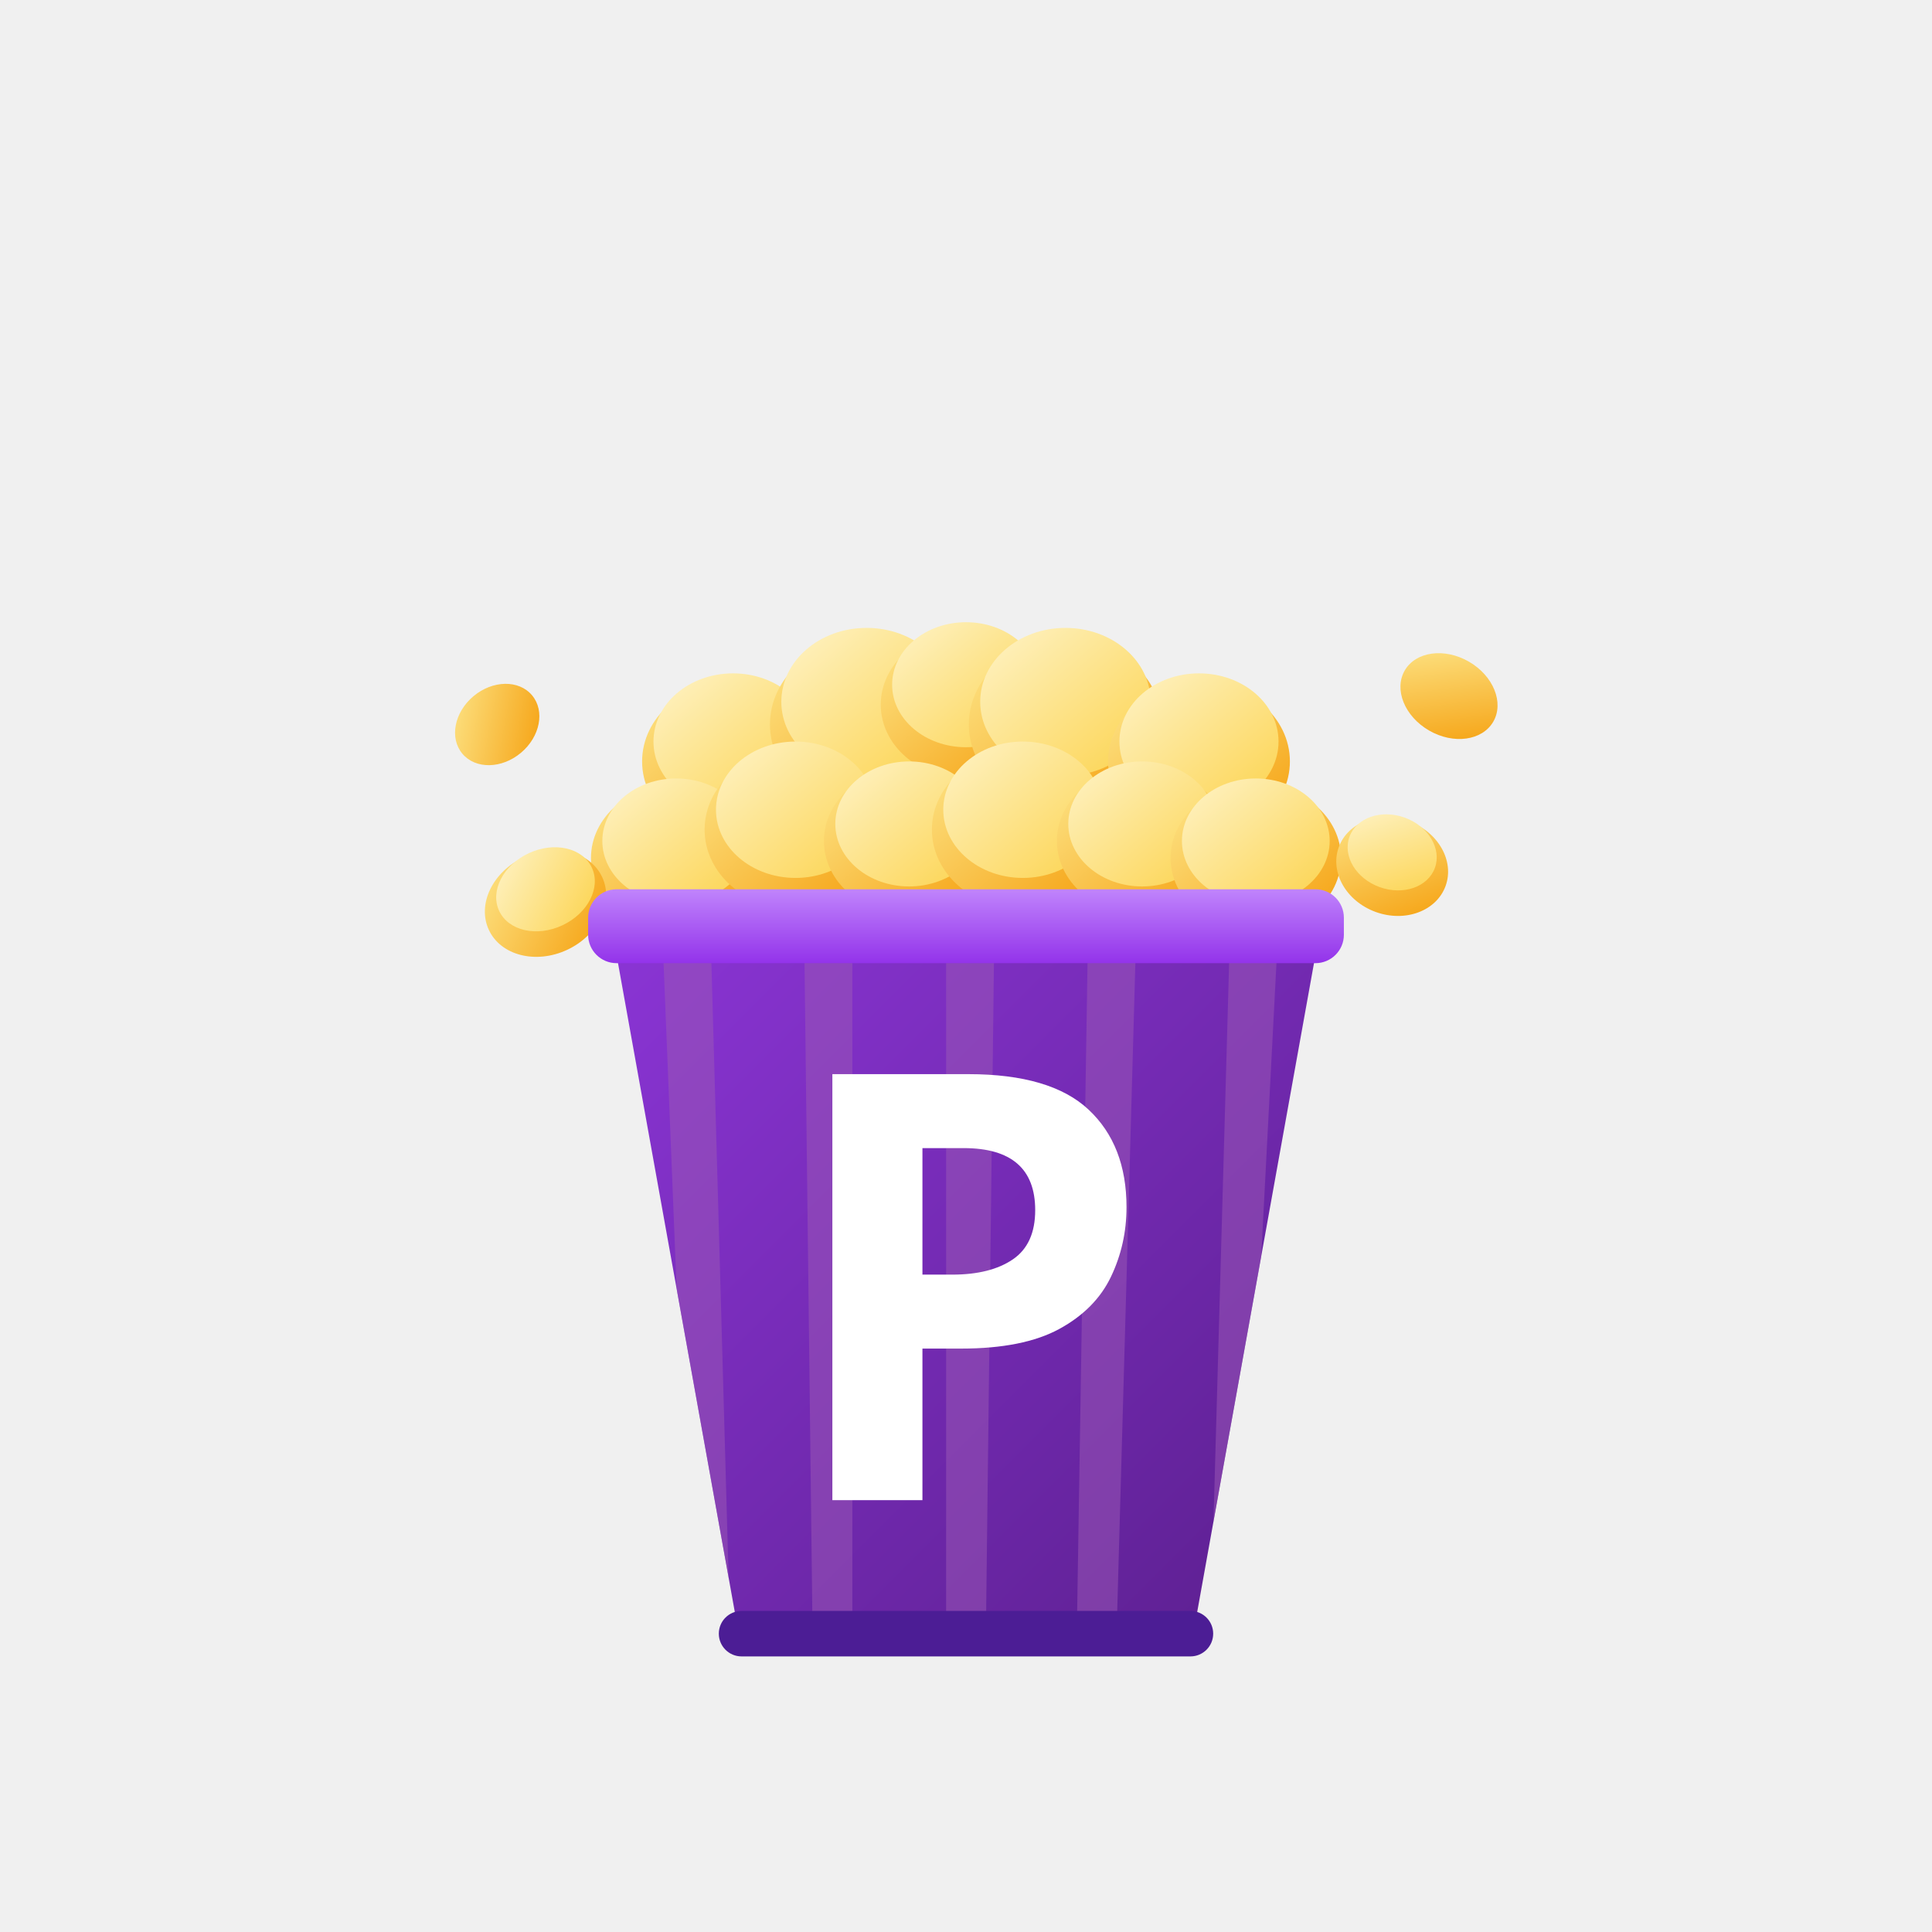
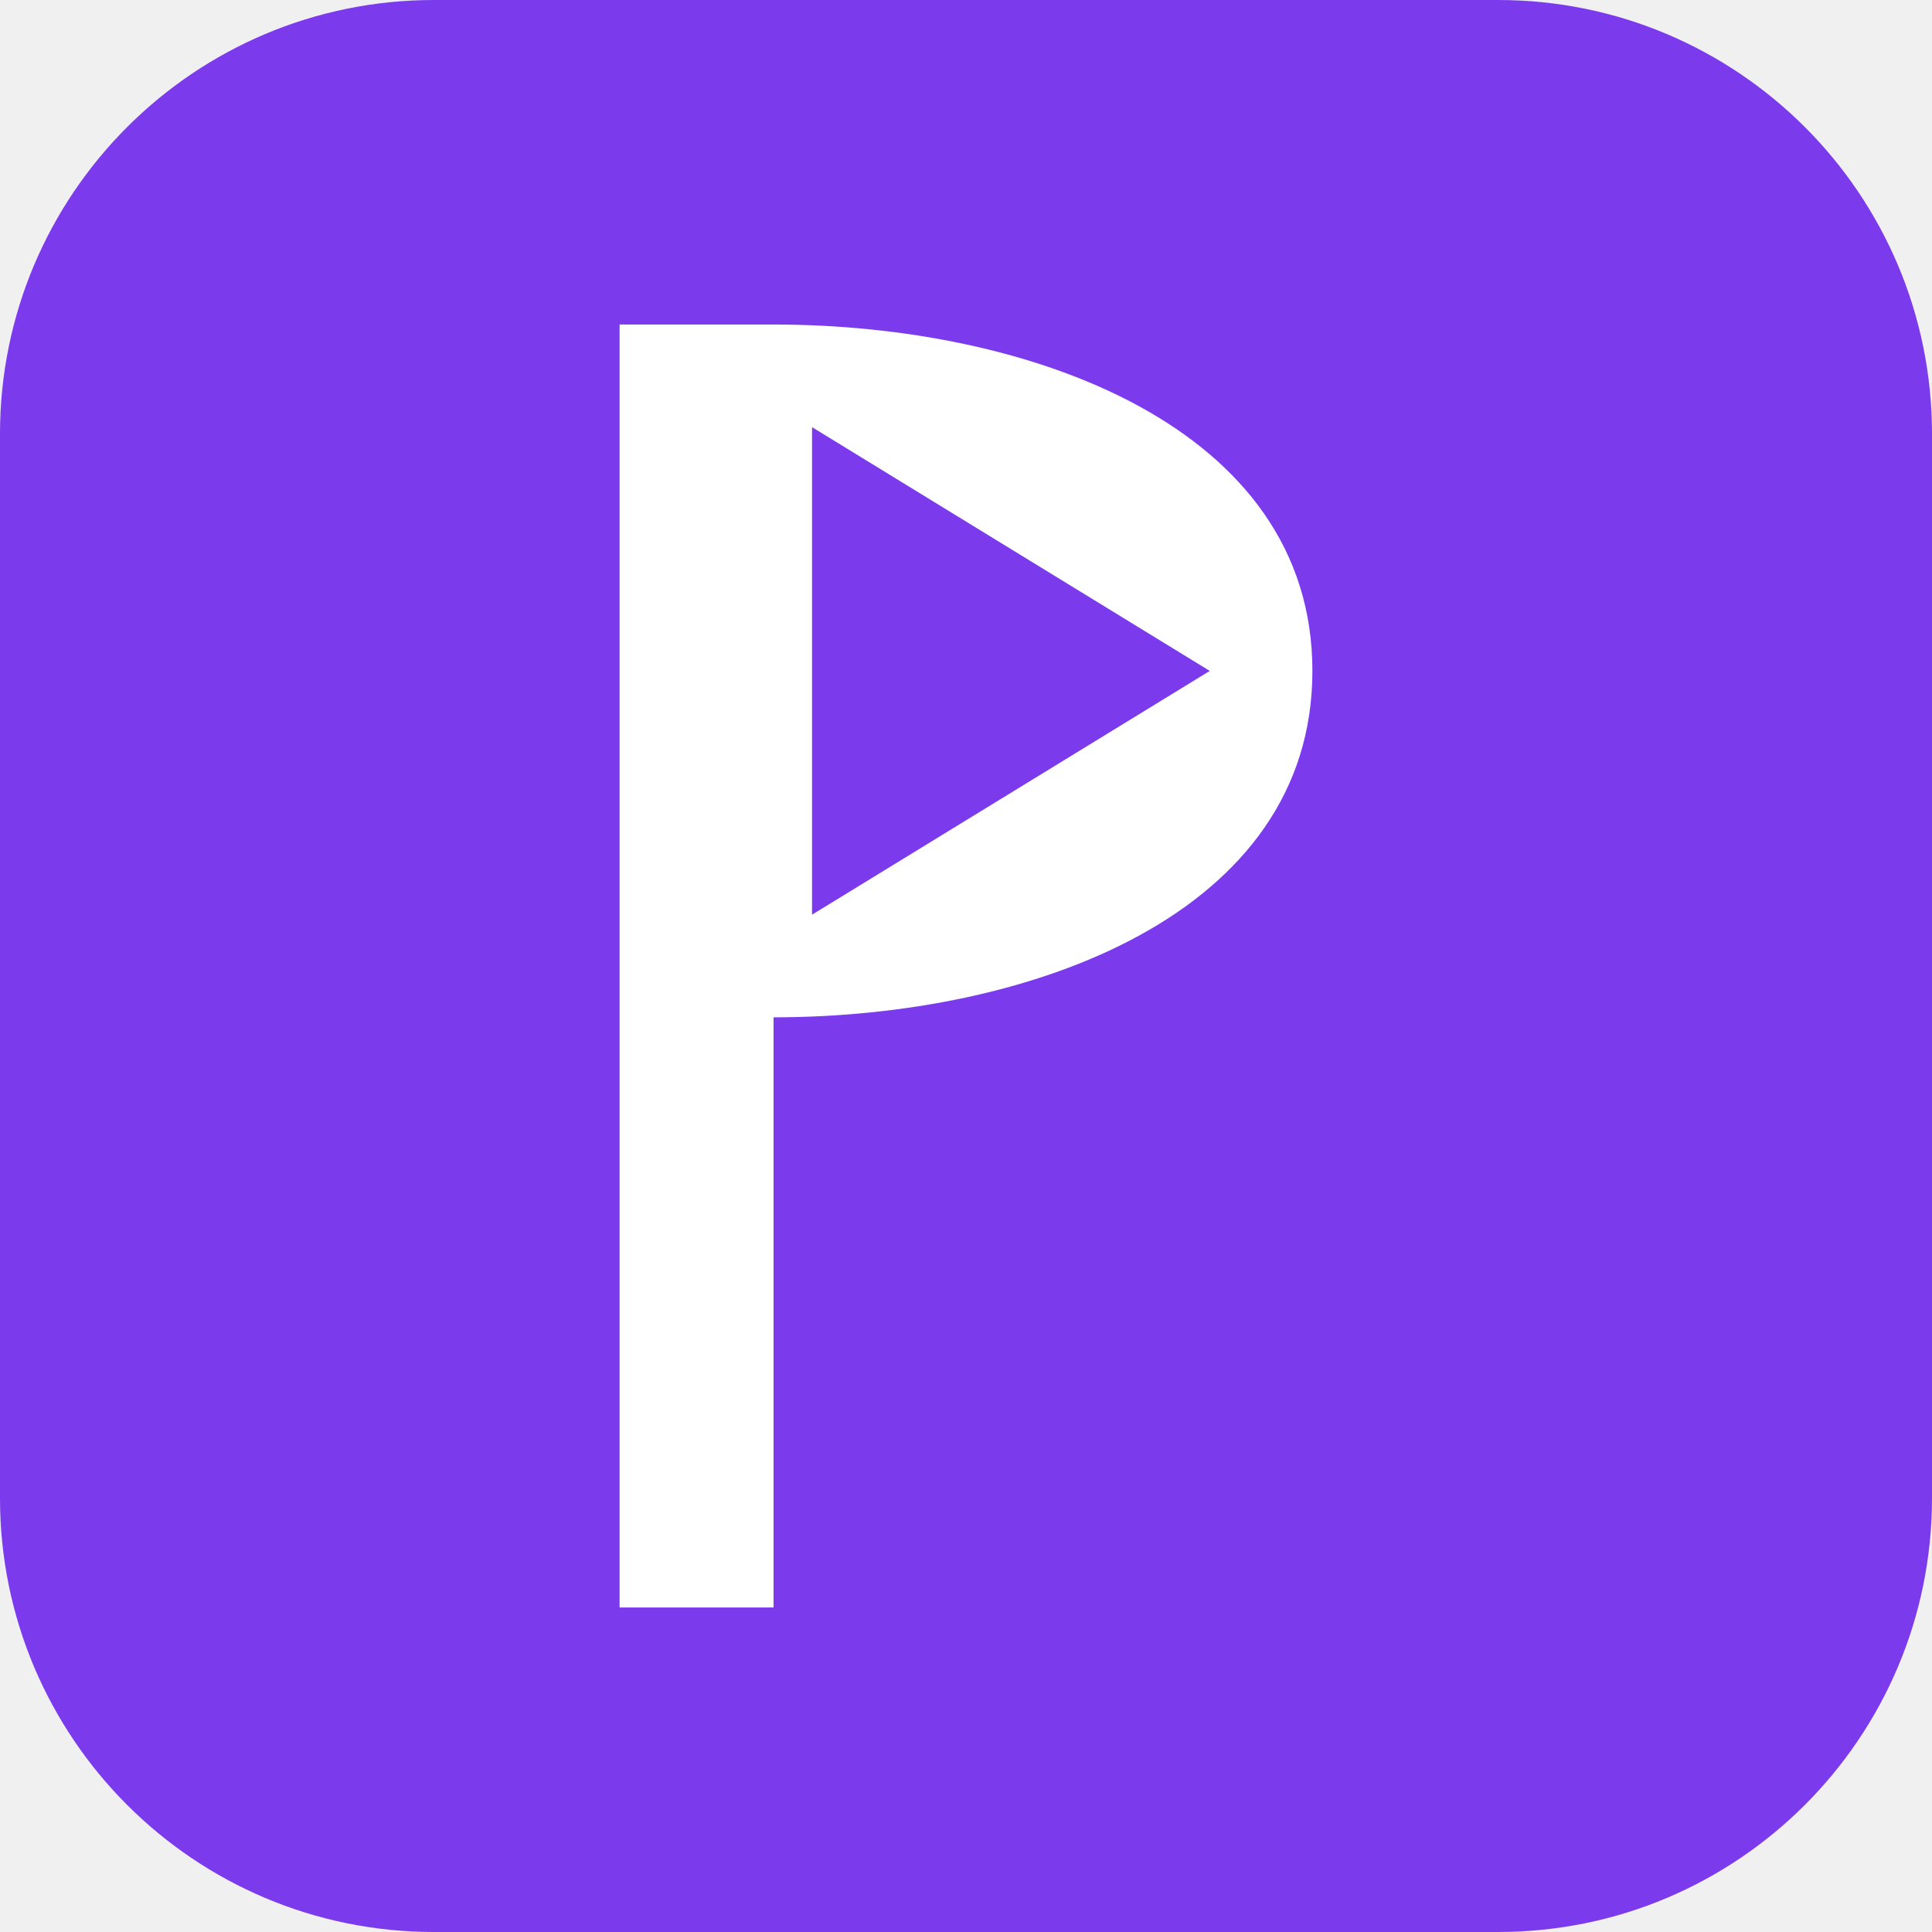
- <svg xmlns="http://www.w3.org/2000/svg" width="100%" viewBox="0 0 680 680">
-   <defs>
-     <linearGradient id="bucket" x1="0%" y1="0%" x2="100%" y2="100%">
-       <stop offset="0%" stop-color="#8B35D6" />
-       <stop offset="100%" stop-color="#5B1F8E" />
-     </linearGradient>
-     <linearGradient id="corn1" x1="0%" y1="0%" x2="100%" y2="100%">
-       <stop offset="0%" stop-color="#FDE68A" />
-       <stop offset="100%" stop-color="#F59E0B" />
-     </linearGradient>
-     <linearGradient id="corn2" x1="0%" y1="0%" x2="100%" y2="100%">
-       <stop offset="0%" stop-color="#FEF3C7" />
-       <stop offset="100%" stop-color="#FCD34D" />
-     </linearGradient>
-     <linearGradient id="rim" x1="0%" y1="0%" x2="0%" y2="100%">
-       <stop offset="0%" stop-color="#C084FC" />
-       <stop offset="100%" stop-color="#9333EA" />
-     </linearGradient>
-     <clipPath id="bucketclip">
-       <polygon points="215,325 260,575 420,575 465,325" />
-     </clipPath>
-   </defs>
-   <ellipse cx="258" cy="268" rx="32" ry="28" fill="url(#corn1)" style="stroke:none;color:rgb(255, 255, 255);stroke-width:1px;stroke-linecap:butt;stroke-linejoin:miter;opacity:1;font-family:&quot;Anthropic Sans&quot;, -apple-system, BlinkMacSystemFont, &quot;Segoe UI&quot;, sans-serif;font-size:16px;font-weight:400;text-anchor:start;dominant-baseline:auto" />
-   <ellipse cx="258" cy="261" rx="28" ry="24" fill="url(#corn2)" style="stroke:none;color:rgb(255, 255, 255);stroke-width:1px;stroke-linecap:butt;stroke-linejoin:miter;opacity:1;font-family:&quot;Anthropic Sans&quot;, -apple-system, BlinkMacSystemFont, &quot;Segoe UI&quot;, sans-serif;font-size:16px;font-weight:400;text-anchor:start;dominant-baseline:auto" />
-   <ellipse cx="305" cy="255" rx="34" ry="30" fill="url(#corn1)" style="stroke:none;color:rgb(255, 255, 255);stroke-width:1px;stroke-linecap:butt;stroke-linejoin:miter;opacity:1;font-family:&quot;Anthropic Sans&quot;, -apple-system, BlinkMacSystemFont, &quot;Segoe UI&quot;, sans-serif;font-size:16px;font-weight:400;text-anchor:start;dominant-baseline:auto" />
-   <ellipse cx="305" cy="247" rx="30" ry="26" fill="url(#corn2)" style="stroke:none;color:rgb(255, 255, 255);stroke-width:1px;stroke-linecap:butt;stroke-linejoin:miter;opacity:1;font-family:&quot;Anthropic Sans&quot;, -apple-system, BlinkMacSystemFont, &quot;Segoe UI&quot;, sans-serif;font-size:16px;font-weight:400;text-anchor:start;dominant-baseline:auto" />
-   <ellipse cx="340" cy="248" rx="30" ry="26" fill="url(#corn1)" style="stroke:none;color:rgb(255, 255, 255);stroke-width:1px;stroke-linecap:butt;stroke-linejoin:miter;opacity:1;font-family:&quot;Anthropic Sans&quot;, -apple-system, BlinkMacSystemFont, &quot;Segoe UI&quot;, sans-serif;font-size:16px;font-weight:400;text-anchor:start;dominant-baseline:auto" />
-   <ellipse cx="340" cy="241" rx="26" ry="22" fill="url(#corn2)" style="stroke:none;color:rgb(255, 255, 255);stroke-width:1px;stroke-linecap:butt;stroke-linejoin:miter;opacity:1;font-family:&quot;Anthropic Sans&quot;, -apple-system, BlinkMacSystemFont, &quot;Segoe UI&quot;, sans-serif;font-size:16px;font-weight:400;text-anchor:start;dominant-baseline:auto" />
-   <ellipse cx="375" cy="255" rx="34" ry="30" fill="url(#corn1)" style="stroke:none;color:rgb(255, 255, 255);stroke-width:1px;stroke-linecap:butt;stroke-linejoin:miter;opacity:1;font-family:&quot;Anthropic Sans&quot;, -apple-system, BlinkMacSystemFont, &quot;Segoe UI&quot;, sans-serif;font-size:16px;font-weight:400;text-anchor:start;dominant-baseline:auto" />
-   <ellipse cx="375" cy="247" rx="30" ry="26" fill="url(#corn2)" style="stroke:none;color:rgb(255, 255, 255);stroke-width:1px;stroke-linecap:butt;stroke-linejoin:miter;opacity:1;font-family:&quot;Anthropic Sans&quot;, -apple-system, BlinkMacSystemFont, &quot;Segoe UI&quot;, sans-serif;font-size:16px;font-weight:400;text-anchor:start;dominant-baseline:auto" />
-   <ellipse cx="422" cy="268" rx="32" ry="28" fill="url(#corn1)" style="stroke:none;color:rgb(255, 255, 255);stroke-width:1px;stroke-linecap:butt;stroke-linejoin:miter;opacity:1;font-family:&quot;Anthropic Sans&quot;, -apple-system, BlinkMacSystemFont, &quot;Segoe UI&quot;, sans-serif;font-size:16px;font-weight:400;text-anchor:start;dominant-baseline:auto" />
-   <ellipse cx="422" cy="261" rx="28" ry="24" fill="url(#corn2)" style="stroke:none;color:rgb(255, 255, 255);stroke-width:1px;stroke-linecap:butt;stroke-linejoin:miter;opacity:1;font-family:&quot;Anthropic Sans&quot;, -apple-system, BlinkMacSystemFont, &quot;Segoe UI&quot;, sans-serif;font-size:16px;font-weight:400;text-anchor:start;dominant-baseline:auto" />
-   <ellipse cx="238" cy="302" rx="30" ry="26" fill="url(#corn1)" style="stroke:none;color:rgb(255, 255, 255);stroke-width:1px;stroke-linecap:butt;stroke-linejoin:miter;opacity:1;font-family:&quot;Anthropic Sans&quot;, -apple-system, BlinkMacSystemFont, &quot;Segoe UI&quot;, sans-serif;font-size:16px;font-weight:400;text-anchor:start;dominant-baseline:auto" />
-   <ellipse cx="238" cy="296" rx="26" ry="22" fill="url(#corn2)" style="stroke:none;color:rgb(255, 255, 255);stroke-width:1px;stroke-linecap:butt;stroke-linejoin:miter;opacity:1;font-family:&quot;Anthropic Sans&quot;, -apple-system, BlinkMacSystemFont, &quot;Segoe UI&quot;, sans-serif;font-size:16px;font-weight:400;text-anchor:start;dominant-baseline:auto" />
-   <ellipse cx="280" cy="292" rx="32" ry="28" fill="url(#corn1)" style="stroke:none;color:rgb(255, 255, 255);stroke-width:1px;stroke-linecap:butt;stroke-linejoin:miter;opacity:1;font-family:&quot;Anthropic Sans&quot;, -apple-system, BlinkMacSystemFont, &quot;Segoe UI&quot;, sans-serif;font-size:16px;font-weight:400;text-anchor:start;dominant-baseline:auto" />
-   <ellipse cx="280" cy="285" rx="28" ry="24" fill="url(#corn2)" style="stroke:none;color:rgb(255, 255, 255);stroke-width:1px;stroke-linecap:butt;stroke-linejoin:miter;opacity:1;font-family:&quot;Anthropic Sans&quot;, -apple-system, BlinkMacSystemFont, &quot;Segoe UI&quot;, sans-serif;font-size:16px;font-weight:400;text-anchor:start;dominant-baseline:auto" />
-   <ellipse cx="320" cy="296" rx="30" ry="26" fill="url(#corn1)" style="stroke:none;color:rgb(255, 255, 255);stroke-width:1px;stroke-linecap:butt;stroke-linejoin:miter;opacity:1;font-family:&quot;Anthropic Sans&quot;, -apple-system, BlinkMacSystemFont, &quot;Segoe UI&quot;, sans-serif;font-size:16px;font-weight:400;text-anchor:start;dominant-baseline:auto" />
-   <ellipse cx="320" cy="290" rx="26" ry="22" fill="url(#corn2)" style="stroke:none;color:rgb(255, 255, 255);stroke-width:1px;stroke-linecap:butt;stroke-linejoin:miter;opacity:1;font-family:&quot;Anthropic Sans&quot;, -apple-system, BlinkMacSystemFont, &quot;Segoe UI&quot;, sans-serif;font-size:16px;font-weight:400;text-anchor:start;dominant-baseline:auto" />
-   <ellipse cx="360" cy="292" rx="32" ry="28" fill="url(#corn1)" style="stroke:none;color:rgb(255, 255, 255);stroke-width:1px;stroke-linecap:butt;stroke-linejoin:miter;opacity:1;font-family:&quot;Anthropic Sans&quot;, -apple-system, BlinkMacSystemFont, &quot;Segoe UI&quot;, sans-serif;font-size:16px;font-weight:400;text-anchor:start;dominant-baseline:auto" />
-   <ellipse cx="360" cy="285" rx="28" ry="24" fill="url(#corn2)" style="stroke:none;color:rgb(255, 255, 255);stroke-width:1px;stroke-linecap:butt;stroke-linejoin:miter;opacity:1;font-family:&quot;Anthropic Sans&quot;, -apple-system, BlinkMacSystemFont, &quot;Segoe UI&quot;, sans-serif;font-size:16px;font-weight:400;text-anchor:start;dominant-baseline:auto" />
-   <ellipse cx="402" cy="296" rx="30" ry="26" fill="url(#corn1)" style="stroke:none;color:rgb(255, 255, 255);stroke-width:1px;stroke-linecap:butt;stroke-linejoin:miter;opacity:1;font-family:&quot;Anthropic Sans&quot;, -apple-system, BlinkMacSystemFont, &quot;Segoe UI&quot;, sans-serif;font-size:16px;font-weight:400;text-anchor:start;dominant-baseline:auto" />
-   <ellipse cx="402" cy="290" rx="26" ry="22" fill="url(#corn2)" style="stroke:none;color:rgb(255, 255, 255);stroke-width:1px;stroke-linecap:butt;stroke-linejoin:miter;opacity:1;font-family:&quot;Anthropic Sans&quot;, -apple-system, BlinkMacSystemFont, &quot;Segoe UI&quot;, sans-serif;font-size:16px;font-weight:400;text-anchor:start;dominant-baseline:auto" />
-   <ellipse cx="442" cy="302" rx="30" ry="26" fill="url(#corn1)" style="stroke:none;color:rgb(255, 255, 255);stroke-width:1px;stroke-linecap:butt;stroke-linejoin:miter;opacity:1;font-family:&quot;Anthropic Sans&quot;, -apple-system, BlinkMacSystemFont, &quot;Segoe UI&quot;, sans-serif;font-size:16px;font-weight:400;text-anchor:start;dominant-baseline:auto" />
-   <ellipse cx="442" cy="296" rx="26" ry="22" fill="url(#corn2)" style="stroke:none;color:rgb(255, 255, 255);stroke-width:1px;stroke-linecap:butt;stroke-linejoin:miter;opacity:1;font-family:&quot;Anthropic Sans&quot;, -apple-system, BlinkMacSystemFont, &quot;Segoe UI&quot;, sans-serif;font-size:16px;font-weight:400;text-anchor:start;dominant-baseline:auto" />
-   <ellipse cx="192" cy="318" rx="22" ry="18" fill="url(#corn1)" transform="rotate(-25,192,318)" style="stroke:none;color:rgb(255, 255, 255);stroke-width:1px;stroke-linecap:butt;stroke-linejoin:miter;opacity:1;font-family:&quot;Anthropic Sans&quot;, -apple-system, BlinkMacSystemFont, &quot;Segoe UI&quot;, sans-serif;font-size:16px;font-weight:400;text-anchor:start;dominant-baseline:auto" />
-   <ellipse cx="192" cy="313" rx="18" ry="14" fill="url(#corn2)" transform="rotate(-25,192,313)" style="stroke:none;color:rgb(255, 255, 255);stroke-width:1px;stroke-linecap:butt;stroke-linejoin:miter;opacity:1;font-family:&quot;Anthropic Sans&quot;, -apple-system, BlinkMacSystemFont, &quot;Segoe UI&quot;, sans-serif;font-size:16px;font-weight:400;text-anchor:start;dominant-baseline:auto" />
-   <ellipse cx="490" cy="305" rx="20" ry="17" fill="url(#corn1)" transform="rotate(20,490,305)" style="stroke:none;color:rgb(255, 255, 255);stroke-width:1px;stroke-linecap:butt;stroke-linejoin:miter;opacity:1;font-family:&quot;Anthropic Sans&quot;, -apple-system, BlinkMacSystemFont, &quot;Segoe UI&quot;, sans-serif;font-size:16px;font-weight:400;text-anchor:start;dominant-baseline:auto" />
-   <ellipse cx="490" cy="300" rx="16" ry="13" fill="url(#corn2)" transform="rotate(20,490,300)" style="stroke:none;color:rgb(255, 255, 255);stroke-width:1px;stroke-linecap:butt;stroke-linejoin:miter;opacity:1;font-family:&quot;Anthropic Sans&quot;, -apple-system, BlinkMacSystemFont, &quot;Segoe UI&quot;, sans-serif;font-size:16px;font-weight:400;text-anchor:start;dominant-baseline:auto" />
-   <ellipse cx="175" cy="255" rx="16" ry="13" fill="url(#corn1)" transform="rotate(-40,175,255)" style="stroke:none;color:rgb(255, 255, 255);stroke-width:1px;stroke-linecap:butt;stroke-linejoin:miter;opacity:1;font-family:&quot;Anthropic Sans&quot;, -apple-system, BlinkMacSystemFont, &quot;Segoe UI&quot;, sans-serif;font-size:16px;font-weight:400;text-anchor:start;dominant-baseline:auto" />
-   <ellipse cx="510" cy="245" rx="18" ry="14" fill="url(#corn1)" transform="rotate(30,510,245)" style="stroke:none;color:rgb(255, 255, 255);stroke-width:1px;stroke-linecap:butt;stroke-linejoin:miter;opacity:1;font-family:&quot;Anthropic Sans&quot;, -apple-system, BlinkMacSystemFont, &quot;Segoe UI&quot;, sans-serif;font-size:16px;font-weight:400;text-anchor:start;dominant-baseline:auto" />
-   <polygon points="215,325 260,575 420,575 465,325" fill="url(#bucket)" style="stroke:none;color:rgb(255, 255, 255);stroke-width:1px;stroke-linecap:butt;stroke-linejoin:miter;opacity:1;font-family:&quot;Anthropic Sans&quot;, -apple-system, BlinkMacSystemFont, &quot;Segoe UI&quot;, sans-serif;font-size:16px;font-weight:400;text-anchor:start;dominant-baseline:auto" />
-   <g clip-path="url(#bucketclip)" style="fill:rgb(0, 0, 0);stroke:none;color:rgb(255, 255, 255);stroke-width:1px;stroke-linecap:butt;stroke-linejoin:miter;opacity:1;font-family:&quot;Anthropic Sans&quot;, -apple-system, BlinkMacSystemFont, &quot;Segoe UI&quot;, sans-serif;font-size:16px;font-weight:400;text-anchor:start;dominant-baseline:auto">
-     <polygon points="233,325 243,575 257,575 250,325" fill="#9B59B6" opacity="0.5" style="fill:rgb(155, 89, 182);stroke:none;color:rgb(255, 255, 255);stroke-width:1px;stroke-linecap:butt;stroke-linejoin:miter;opacity:0.5;font-family:&quot;Anthropic Sans&quot;, -apple-system, BlinkMacSystemFont, &quot;Segoe UI&quot;, sans-serif;font-size:16px;font-weight:400;text-anchor:start;dominant-baseline:auto" />
-     <polygon points="283,325 286,575 300,575 300,325" fill="#9B59B6" opacity="0.5" style="fill:rgb(155, 89, 182);stroke:none;color:rgb(255, 255, 255);stroke-width:1px;stroke-linecap:butt;stroke-linejoin:miter;opacity:0.5;font-family:&quot;Anthropic Sans&quot;, -apple-system, BlinkMacSystemFont, &quot;Segoe UI&quot;, sans-serif;font-size:16px;font-weight:400;text-anchor:start;dominant-baseline:auto" />
-     <polygon points="333,325 333,575 347,575 350,325" fill="#9B59B6" opacity="0.5" style="fill:rgb(155, 89, 182);stroke:none;color:rgb(255, 255, 255);stroke-width:1px;stroke-linecap:butt;stroke-linejoin:miter;opacity:0.5;font-family:&quot;Anthropic Sans&quot;, -apple-system, BlinkMacSystemFont, &quot;Segoe UI&quot;, sans-serif;font-size:16px;font-weight:400;text-anchor:start;dominant-baseline:auto" />
-     <polygon points="383,325 379,575 393,575 400,325" fill="#9B59B6" opacity="0.5" style="fill:rgb(155, 89, 182);stroke:none;color:rgb(255, 255, 255);stroke-width:1px;stroke-linecap:butt;stroke-linejoin:miter;opacity:0.5;font-family:&quot;Anthropic Sans&quot;, -apple-system, BlinkMacSystemFont, &quot;Segoe UI&quot;, sans-serif;font-size:16px;font-weight:400;text-anchor:start;dominant-baseline:auto" />
-     <polygon points="433,325 426,575 437,575 450,325" fill="#9B59B6" opacity="0.5" style="fill:rgb(155, 89, 182);stroke:none;color:rgb(255, 255, 255);stroke-width:1px;stroke-linecap:butt;stroke-linejoin:miter;opacity:0.5;font-family:&quot;Anthropic Sans&quot;, -apple-system, BlinkMacSystemFont, &quot;Segoe UI&quot;, sans-serif;font-size:16px;font-weight:400;text-anchor:start;dominant-baseline:auto" />
-   </g>
-   <rect x="207" y="313" width="266" height="26" rx="10" fill="url(#rim)" style="stroke:none;color:rgb(255, 255, 255);stroke-width:1px;stroke-linecap:butt;stroke-linejoin:miter;opacity:1;font-family:&quot;Anthropic Sans&quot;, -apple-system, BlinkMacSystemFont, &quot;Segoe UI&quot;, sans-serif;font-size:16px;font-weight:400;text-anchor:start;dominant-baseline:auto" />
-   <rect x="253" y="567" width="174" height="16" rx="8" fill="#4C1D95" style="fill:rgb(76, 29, 149);stroke:none;color:rgb(255, 255, 255);stroke-width:1px;stroke-linecap:butt;stroke-linejoin:miter;opacity:1;font-family:&quot;Anthropic Sans&quot;, -apple-system, BlinkMacSystemFont, &quot;Segoe UI&quot;, sans-serif;font-size:16px;font-weight:400;text-anchor:start;dominant-baseline:auto" />
-   <text x="340" y="528" text-anchor="middle" font-family="'Segoe UI Black','Arial Black',Impact,sans-serif" font-size="210" font-weight="900" fill="#FFFFFF" style="fill:rgb(255, 255, 255);stroke:none;color:rgb(255, 255, 255);stroke-width:1px;stroke-linecap:butt;stroke-linejoin:miter;opacity:1;font-family:&quot;Segoe UI Black&quot;, &quot;Arial Black&quot;, Impact, sans-serif;font-size:210px;font-weight:900;text-anchor:middle;dominant-baseline:auto">P</text>
+ <svg xmlns="http://www.w3.org/2000/svg" width="100%" viewBox="0 0 512 512">
+   <rect width="512" height="512" rx="115" fill="#7c3aed" />
+   <path transform="translate(164.2,86) scale(3.4)" fill-rule="evenodd" fill="#ffffff" d="M 0,0 L 0,100 L 12,100 L 12,54 C 32,54 54,46 54,27 C 54,8 32,0 12,0 Z M 15,8 L 15,46 L 46,27 Z" />
</svg>
